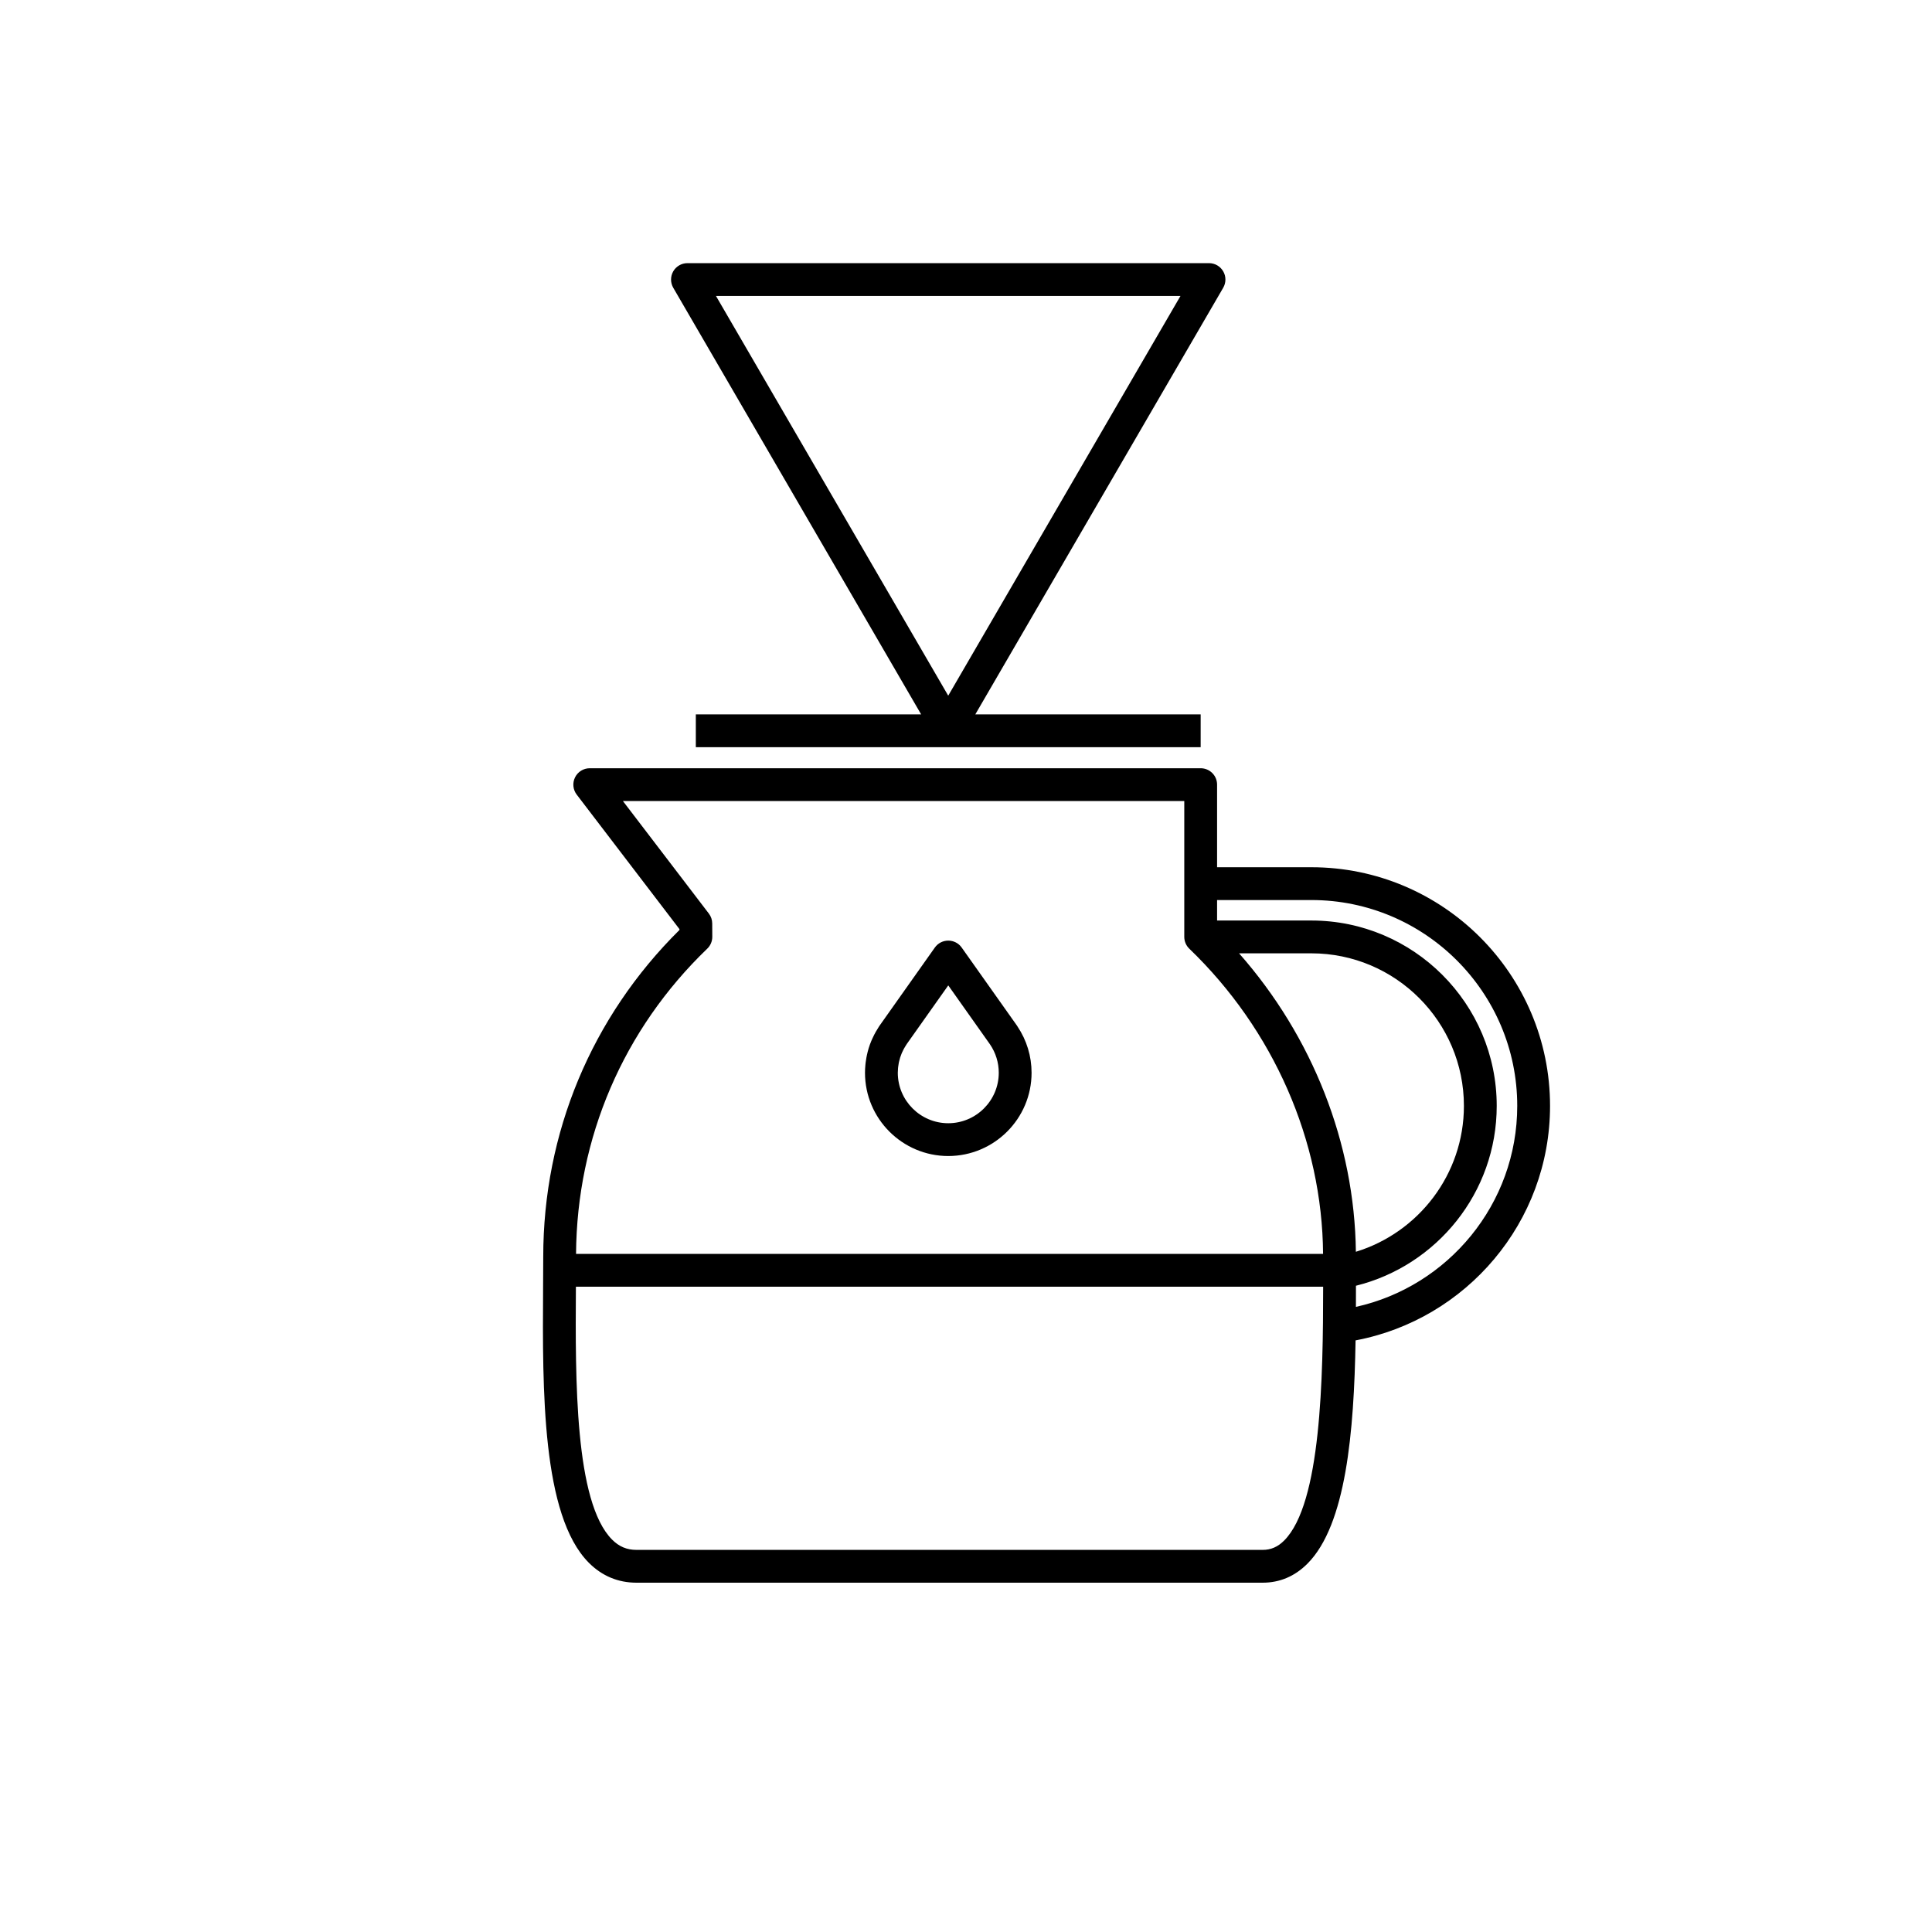
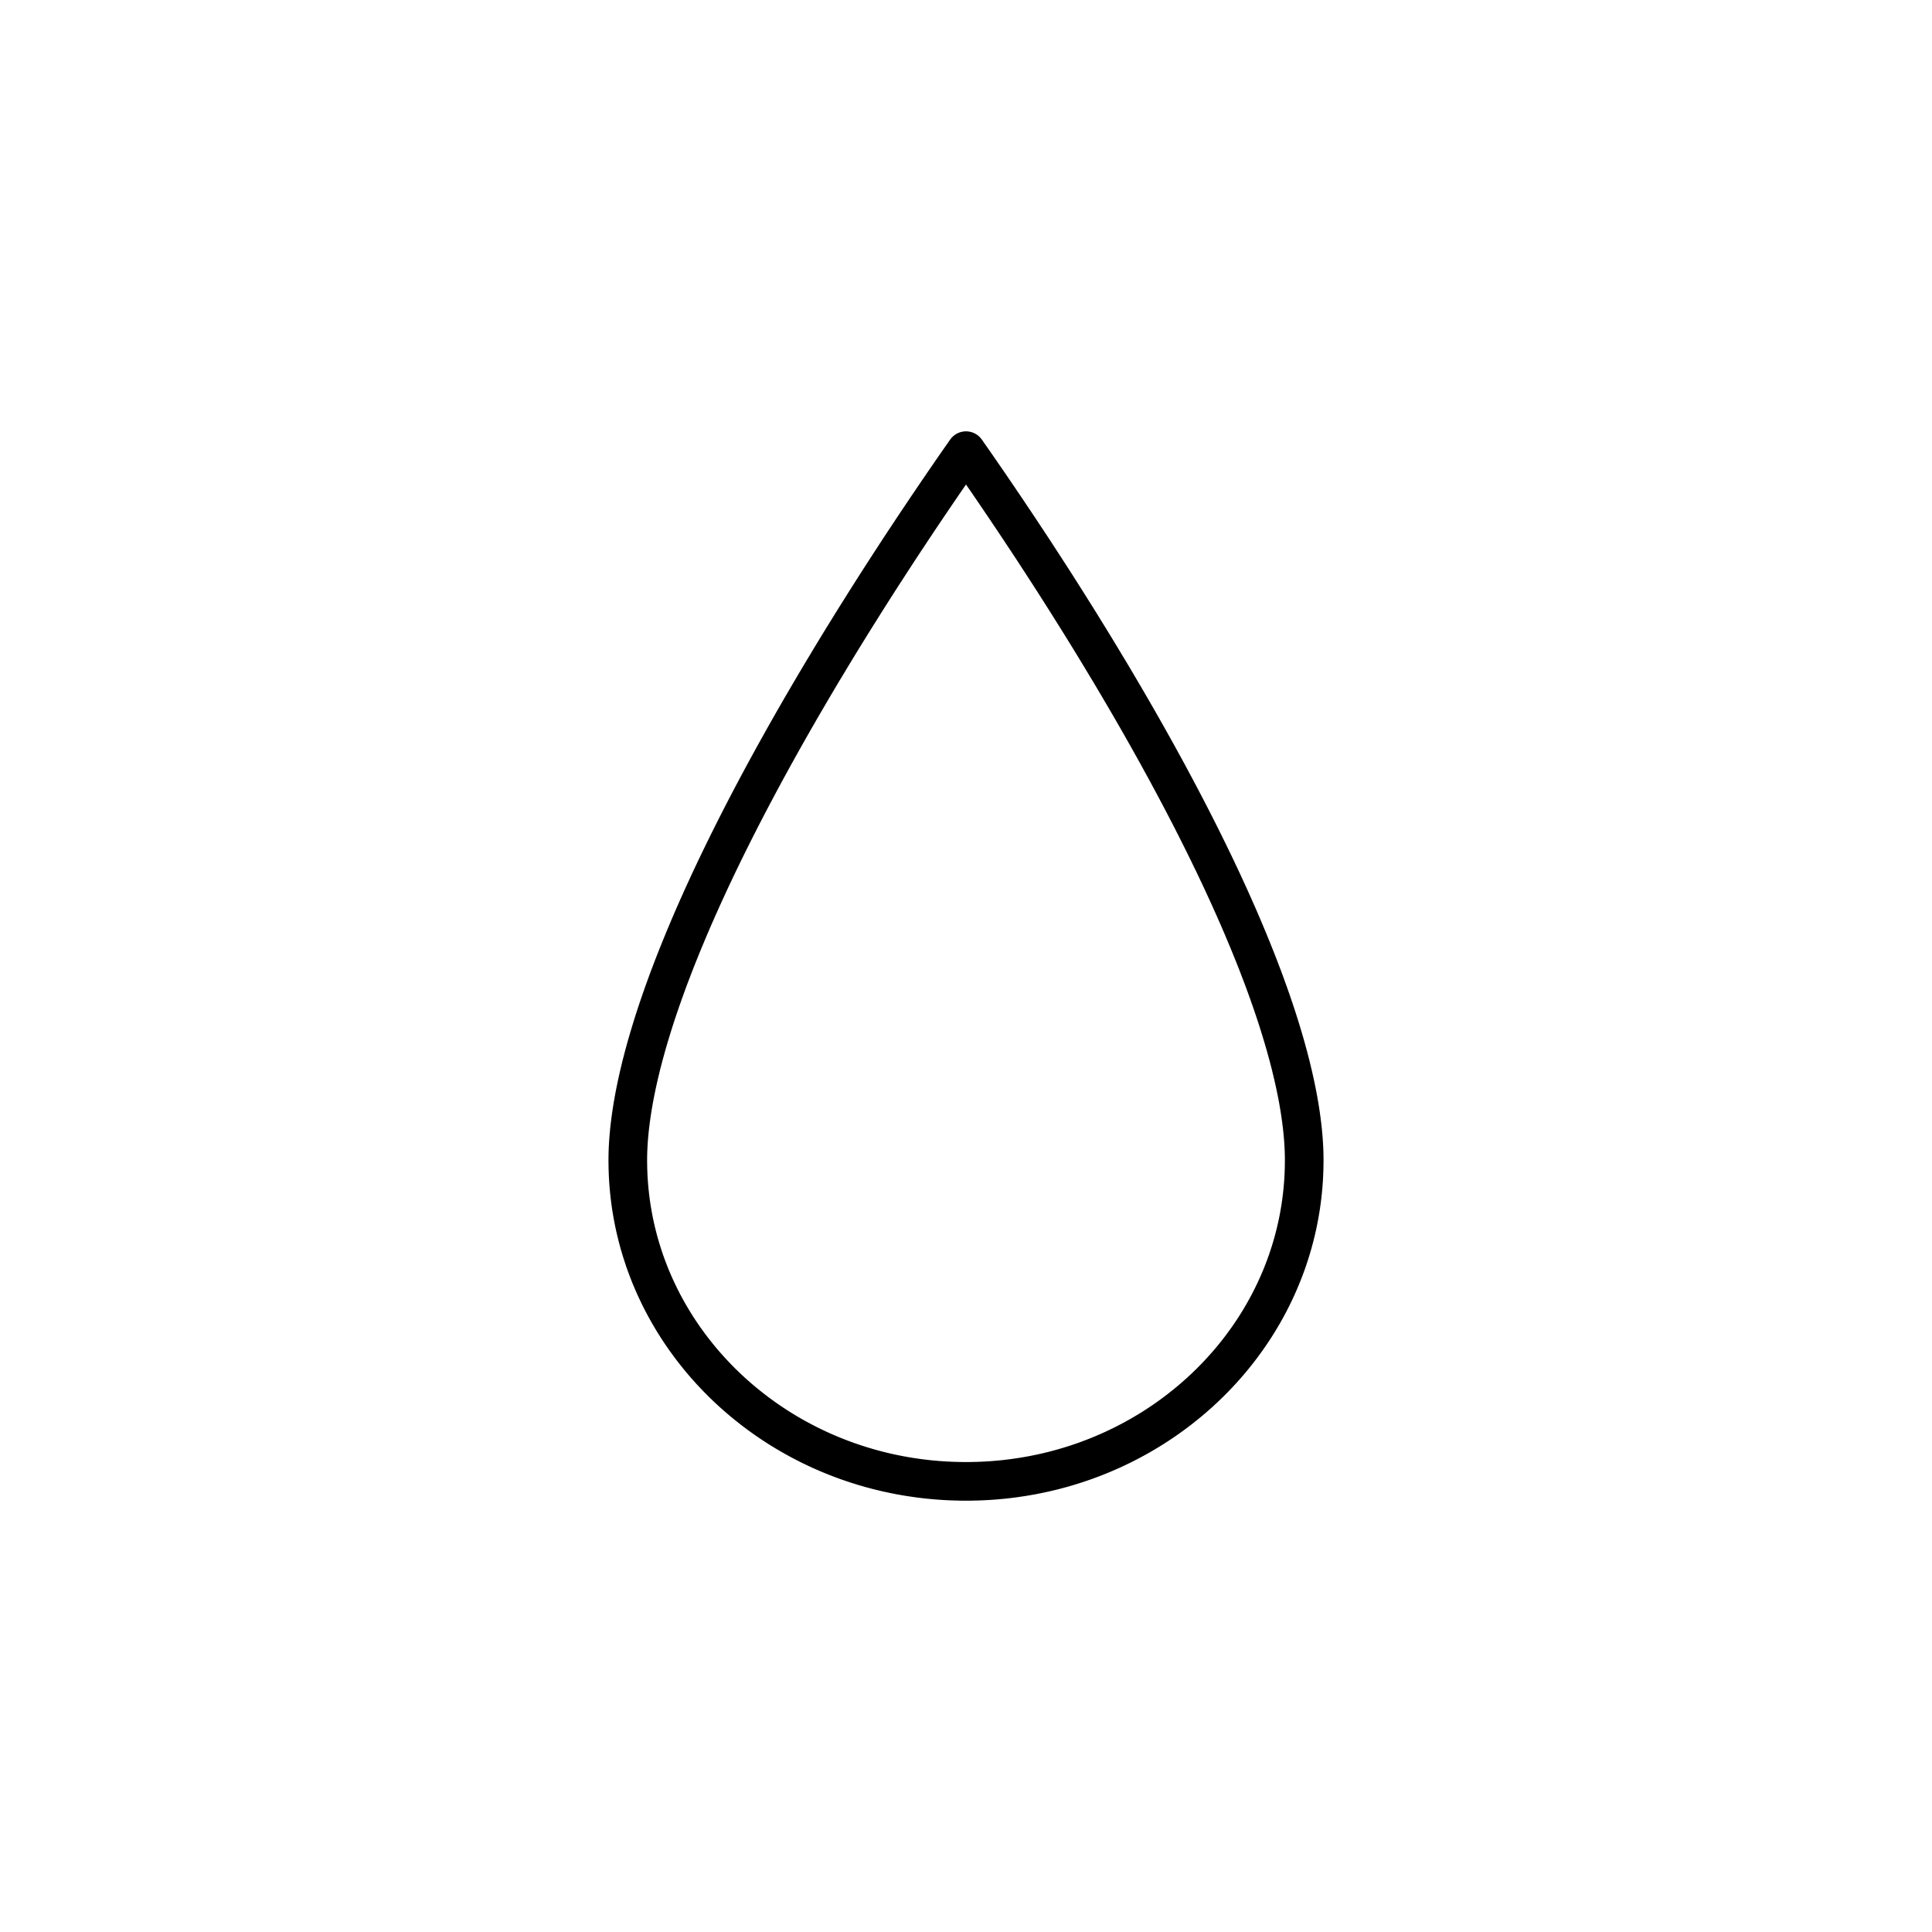
<svg xmlns="http://www.w3.org/2000/svg" width="50px" height="50px" viewBox="0 0 50 50" version="1.1">
  <defs />
  <g id="Icons" stroke="none" stroke-width="1" fill="none" fill-rule="evenodd">
-     <g id="drip" fill="#000000">
-       <path d="M35.091,33.822 C35.092,33.638 35.092,33.455 35.092,33.275 C37.181,32.757 38.735,30.867 38.735,28.62 C38.735,25.975 36.583,23.823 33.938,23.823 L31.498,23.823 L31.498,23.293 L33.938,23.293 C36.875,23.293 39.266,25.682 39.266,28.62 C39.266,31.161 37.476,33.293 35.091,33.822 L35.091,33.822 L35.091,33.822 Z M33.234,39.869 C33.069,40.034 32.892,40.111 32.676,40.111 L16.474,40.111 C16.222,40.111 16.02,40.026 15.839,39.843 C14.871,38.87 14.89,35.679 14.904,33.35 C14.904,33.333 14.904,33.316 14.905,33.3 L34.243,33.3 C34.242,35.66 34.192,38.911 33.234,39.869 L33.234,39.869 L33.234,39.869 Z M18.432,23.899 C18.432,23.806 18.401,23.716 18.345,23.643 L16.121,20.731 L30.649,20.731 L30.649,24.246 C30.649,24.362 30.696,24.472 30.779,24.552 C32.961,26.651 34.22,29.526 34.241,32.451 L14.908,32.451 C14.929,29.443 16.132,26.641 18.303,24.552 C18.387,24.472 18.434,24.361 18.434,24.245 L18.432,23.899 L18.432,23.899 Z M35.09,32.396 C35.057,29.589 33.97,26.83 32.067,24.672 L33.938,24.672 C36.115,24.672 37.886,26.443 37.886,28.62 C37.886,30.396 36.706,31.901 35.09,32.396 L35.09,32.396 L35.09,32.396 Z M40.115,28.62 C40.115,25.214 37.344,22.444 33.938,22.444 L31.498,22.444 L31.498,20.306 C31.498,20.072 31.308,19.882 31.073,19.882 L15.263,19.882 C15.101,19.882 14.954,19.973 14.882,20.118 C14.811,20.263 14.827,20.436 14.925,20.564 L17.584,24.045 L17.584,24.068 C15.309,26.321 14.059,29.318 14.059,32.526 C14.059,32.788 14.057,33.062 14.055,33.345 C14.039,35.961 14.02,39.218 15.237,40.442 C15.579,40.786 15.995,40.96 16.474,40.96 L32.676,40.96 C33.12,40.96 33.509,40.795 33.835,40.469 C34.838,39.465 35.042,37.05 35.082,34.689 C37.943,34.15 40.115,31.634 40.115,28.62 L40.115,28.62 L40.115,28.62 Z" id="Fill-22" />
-       <path d="M23.241,27.644 L23.245,27.608 C23.249,27.578 23.253,27.548 23.258,27.523 L23.265,27.485 C23.273,27.452 23.281,27.419 23.291,27.386 C23.292,27.381 23.294,27.375 23.295,27.371 C23.306,27.336 23.319,27.302 23.335,27.262 L23.349,27.231 C23.359,27.208 23.37,27.186 23.381,27.165 L23.386,27.155 C23.391,27.145 23.396,27.136 23.403,27.124 C23.416,27.1 23.43,27.077 23.442,27.059 L23.462,27.028 C23.463,27.026 23.464,27.024 23.466,27.021 L24.541,25.502 L25.614,27.018 C25.616,27.021 25.619,27.024 25.621,27.028 C25.769,27.245 25.848,27.499 25.848,27.763 C25.848,28.483 25.261,29.069 24.541,29.069 C23.821,29.069 23.235,28.483 23.235,27.763 C23.235,27.726 23.237,27.687 23.241,27.644 M24.541,29.918 L24.541,29.918 C25.73,29.917 26.697,28.951 26.697,27.763 C26.697,27.335 26.571,26.922 26.334,26.567 C26.329,26.559 26.324,26.551 26.319,26.543 L24.888,24.522 C24.808,24.409 24.679,24.343 24.541,24.343 C24.403,24.343 24.274,24.409 24.194,24.522 L22.764,26.543 C22.759,26.551 22.754,26.558 22.749,26.565 C22.745,26.572 22.741,26.578 22.737,26.585 L22.73,26.596 C22.706,26.634 22.683,26.672 22.663,26.707 C22.653,26.725 22.643,26.743 22.634,26.762 L22.628,26.771 C22.609,26.808 22.591,26.845 22.574,26.884 L22.57,26.893 C22.561,26.912 22.553,26.931 22.548,26.943 C22.522,27.006 22.501,27.063 22.486,27.113 C22.482,27.125 22.478,27.137 22.477,27.142 C22.461,27.195 22.448,27.25 22.436,27.303 C22.432,27.32 22.429,27.337 22.426,27.354 L22.423,27.368 C22.415,27.413 22.408,27.458 22.402,27.503 C22.4,27.523 22.398,27.542 22.396,27.563 C22.389,27.634 22.386,27.699 22.386,27.763 C22.386,28.951 23.353,29.918 24.541,29.918" id="Fill-23" />
-       <path d="M30.551,7.659 L24.54,18.004 L18.529,7.659 L30.551,7.659 L30.551,7.659 Z M23.839,18.488 L18.008,18.488 L18.008,19.337 L31.073,19.337 L31.073,18.488 L25.241,18.488 L31.656,7.448 C31.733,7.316 31.733,7.154 31.657,7.023 C31.581,6.891 31.441,6.81 31.289,6.81 L17.791,6.81 C17.64,6.81 17.499,6.891 17.423,7.023 C17.348,7.154 17.348,7.316 17.424,7.448 L23.839,18.488 L23.839,18.488 Z" id="Fill-24" />
+     <g id="drip" stroke="#000000" stroke-linecap="round" stroke-linejoin="round">
+       <path d="M25,38.337 L25.028,38.337 L25.057,38.337 L25.085,38.337 L25.114,38.337 L25.142,38.336 L25.17,38.336 L25.199,38.335 L25.227,38.334 L25.255,38.334 L25.283,38.333 L25.311,38.332 L25.339,38.331 L25.368,38.33 L25.396,38.329 L25.424,38.328 L25.452,38.326 L25.48,38.325 L25.508,38.324 L25.536,38.322 L25.564,38.32 L25.592,38.319 L25.62,38.317 L25.647,38.315 L25.675,38.313 L25.703,38.311 L25.731,38.309 L25.759,38.307 L25.786,38.304 L25.814,38.302 L25.842,38.299 L25.869,38.297 L25.897,38.294 L25.925,38.292 L25.952,38.289 L25.98,38.286 L26.007,38.283 L26.035,38.28 L26.062,38.277 L26.089,38.274 L26.117,38.27 L26.144,38.267 L26.172,38.264 L26.199,38.26 L26.226,38.257 L26.253,38.253 L26.281,38.249 L26.308,38.245 L26.335,38.241 L26.362,38.237 L26.389,38.233 L26.416,38.229 L26.443,38.225 L26.47,38.221 L26.497,38.216 L26.524,38.212 L26.551,38.207 L26.578,38.203 L26.605,38.198 L26.632,38.193 L26.659,38.188 L26.686,38.184 L26.712,38.179 L26.739,38.174 L26.766,38.168 L26.792,38.163 L26.819,38.158 L26.846,38.152 L26.872,38.147 L26.899,38.141 L26.925,38.136 L26.952,38.13 L26.978,38.124 L27.005,38.119 L27.031,38.113 L27.057,38.107 L27.084,38.101 L27.11,38.095 L27.136,38.088 L27.162,38.082 L27.189,38.076 L27.215,38.069 L27.241,38.063 L27.267,38.056 L27.293,38.05 L27.319,38.043 L27.345,38.036 L27.371,38.029 L27.397,38.022 L27.423,38.015 L27.449,38.008 L27.475,38.001 L27.5,37.994 L27.526,37.986 L27.552,37.979 L27.578,37.971 L27.603,37.964 L27.629,37.956 L27.655,37.949 L27.68,37.941 L27.706,37.933 L27.731,37.925 L27.757,37.917 L27.782,37.909 L27.808,37.901 L27.833,37.893 L27.858,37.885 L27.883,37.876 L27.909,37.868 L27.934,37.859 L27.959,37.851 L27.984,37.842 L28.009,37.833 L28.035,37.825 L28.06,37.816 L28.085,37.807 L28.11,37.798 L28.135,37.789 L28.159,37.78 L28.184,37.771 L28.209,37.761 L28.234,37.752 L28.259,37.743 L28.283,37.733 L28.308,37.724 L28.333,37.714 L28.357,37.704 L28.382,37.695 L28.406,37.685 L28.431,37.675 L28.455,37.665 L28.48,37.655 L28.504,37.645 L28.528,37.635 L28.553,37.625 L28.577,37.614 L28.601,37.604 L28.625,37.593 L28.65,37.583 L28.674,37.572 L28.698,37.562 L28.722,37.551 L28.746,37.54 L28.77,37.53 L28.794,37.519 L28.818,37.508 L28.841,37.497 L28.865,37.486 L28.889,37.474 L28.913,37.463 L28.936,37.452 L28.96,37.44 L28.984,37.429 L29.007,37.418 L29.031,37.406 L29.054,37.394 L29.078,37.383 L29.101,37.371 L29.124,37.359 L29.148,37.347 L29.171,37.335 L29.194,37.323 L29.217,37.311 L29.24,37.299 L29.263,37.287 L29.287,37.274 L29.31,37.262 L29.332,37.25 L29.355,37.237 L29.378,37.225 L29.401,37.212 L29.424,37.199 L29.447,37.187 L29.469,37.174 L29.492,37.161 L29.515,37.148 L29.537,37.135 L29.56,37.122 L29.582,37.109 L29.605,37.096 L29.627,37.083 L29.649,37.069 L29.672,37.056 L29.694,37.043 L29.716,37.029 L29.738,37.016 L29.761,37.002 L29.783,36.988 L29.805,36.975 L29.827,36.961 L29.849,36.947 L29.871,36.933 L29.892,36.919 L29.914,36.905 L29.936,36.891 L29.958,36.877 L29.979,36.863 L30.001,36.848 L30.023,36.834 L30.044,36.819 L30.066,36.805 L30.087,36.791 L30.109,36.776 L30.13,36.761 L30.151,36.747 L30.172,36.732 L30.194,36.717 L30.215,36.702 L30.236,36.687 L30.257,36.672 L30.278,36.657 L30.299,36.642 L30.32,36.627 L30.341,36.612 L30.361,36.596 L30.382,36.581 L30.403,36.566 L30.424,36.55 L30.444,36.535 L30.465,36.519 L30.485,36.503 L30.506,36.488 L30.526,36.472 L30.546,36.456 L30.567,36.44 L30.587,36.424 L30.607,36.408 L30.627,36.392 L30.647,36.376 L30.668,36.36 L30.688,36.344 L30.707,36.328 L30.727,36.311 L30.747,36.295 L30.767,36.279 L30.787,36.262 L30.806,36.246 L30.826,36.229 L30.846,36.212 L30.865,36.196 L30.885,36.179 L30.904,36.162 L30.923,36.145 L30.943,36.128 L30.962,36.111 L30.981,36.094 L31,36.077 L31.02,36.06 L31.039,36.043 L31.058,36.026 L31.077,36.008 L31.095,35.991 L31.114,35.973 L31.133,35.956 L31.152,35.939 L31.17,35.921 L31.189,35.903 L31.208,35.886 L31.226,35.868 L31.244,35.85 L31.263,35.832 L31.281,35.814 L31.3,35.797 L31.318,35.779 L31.336,35.761 L31.354,35.742 L31.372,35.724 L31.39,35.706 L31.408,35.688 L31.426,35.67 L31.444,35.651 L31.461,35.633 L31.479,35.614 L31.497,35.596 L31.514,35.577 L31.532,35.559 L31.549,35.54 L31.567,35.521 L31.584,35.503 L31.602,35.484 L31.619,35.465 L31.636,35.446 L31.653,35.427 L31.67,35.408 L31.687,35.389 L31.704,35.37 L31.721,35.351 L31.738,35.332 L31.755,35.313 L31.771,35.293 L31.788,35.274 L31.805,35.255 L31.821,35.235 L31.838,35.216 L31.854,35.196 L31.87,35.177 L31.887,35.157 L31.903,35.137 L31.919,35.118 L31.935,35.098 L31.951,35.078 L31.967,35.058 L31.983,35.038 L31.999,35.018 L32.015,34.998 L32.03,34.978 L32.046,34.958 L32.062,34.938 L32.077,34.918 L32.093,34.898 L32.108,34.878 L32.123,34.857 L32.139,34.837 L32.154,34.816 L32.169,34.796 L32.184,34.775 L32.199,34.755 L32.214,34.734 L32.229,34.714 L32.244,34.693 L32.259,34.672 L32.274,34.652 L32.288,34.631 L32.303,34.61 L32.317,34.589 L32.332,34.568 L32.346,34.547 L32.36,34.526 L32.375,34.505 L32.389,34.484 L32.403,34.463 L32.417,34.442 L32.431,34.421 L32.445,34.399 L32.459,34.378 L32.473,34.357 L32.487,34.335 L32.5,34.314 L32.514,34.292 L32.527,34.271 L32.541,34.249 L32.554,34.228 L32.568,34.206 L32.581,34.184 L32.594,34.163 L32.607,34.141 L32.62,34.119 L32.633,34.097 L32.646,34.075 L32.659,34.053 L32.672,34.031 L32.685,34.009 L32.697,33.987 L32.71,33.965 L32.722,33.943 L32.735,33.921 L32.747,33.899 L32.759,33.876 L32.772,33.854 L32.784,33.832 L32.796,33.809 L32.808,33.787 L32.82,33.765 L32.832,33.742 L32.844,33.72 L32.856,33.697 L32.867,33.674 L32.879,33.652 L32.89,33.629 L32.902,33.607 L32.913,33.584 L32.925,33.561 L32.936,33.538 L32.947,33.515 L32.958,33.492 L32.969,33.47 L32.98,33.447 L32.991,33.424 L33.002,33.401 L33.013,33.377 L33.023,33.354 L33.034,33.331 L33.045,33.308 L33.055,33.285 L33.065,33.262 L33.076,33.238 L33.086,33.215 L33.096,33.192 L33.106,33.168 L33.116,33.145 L33.126,33.121 L33.136,33.098 L33.146,33.074 L33.156,33.051 L33.165,33.027 L33.175,33.003 L33.185,32.98 L33.194,32.956 L33.203,32.932 L33.213,32.908 L33.222,32.885 L33.231,32.861 L33.24,32.837 L33.249,32.813 L33.258,32.789 L33.267,32.765 L33.276,32.741 L33.284,32.717 L33.293,32.693 L33.302,32.669 L33.31,32.645 L33.319,32.621 L33.327,32.596 L33.335,32.572 L33.343,32.548 L33.351,32.523 L33.359,32.499 L33.367,32.475 L33.375,32.45 L33.383,32.426 L33.391,32.401 L33.398,32.377 L33.406,32.352 L33.413,32.328 L33.421,32.303 L33.428,32.279 L33.435,32.254 L33.442,32.229 L33.45,32.205 L33.457,32.18 L33.464,32.155 L33.47,32.13 L33.477,32.105 L33.484,32.081 L33.49,32.056 L33.497,32.031 L33.503,32.006 L33.51,31.981 L33.516,31.956 L33.522,31.931 L33.528,31.906 L33.535,31.881 L33.541,31.855 L33.546,31.83 L33.552,31.805 L33.558,31.78 L33.564,31.755 L33.569,31.729 L33.575,31.704 L33.58,31.679 L33.586,31.653 L33.591,31.628 L33.596,31.602 L33.601,31.577 L33.606,31.551 L33.611,31.526 L33.616,31.5 L33.621,31.475 L33.625,31.449 L33.63,31.424 L33.634,31.398 L33.639,31.372 L33.643,31.347 L33.647,31.321 L33.652,31.295 L33.656,31.269 L33.66,31.243 L33.664,31.218 L33.668,31.192 L33.671,31.166 L33.675,31.14 L33.679,31.114 L33.682,31.088 L33.686,31.062 L33.689,31.036 L33.692,31.01 L33.695,30.984 L33.699,30.958 L33.702,30.931 L33.704,30.905 L33.707,30.879 L33.71,30.853 L33.713,30.827 L33.715,30.8 L33.718,30.774 L33.72,30.748 L33.723,30.721 L33.725,30.695 L33.727,30.669 L33.729,30.642 L33.731,30.616 L33.733,30.589 L33.735,30.563 L33.737,30.536 L33.738,30.51 L33.74,30.483 L33.741,30.456 L33.743,30.43 L33.744,30.403 L33.745,30.376 L33.746,30.35 L33.747,30.323 L33.748,30.296 L33.749,30.27 L33.75,30.243 L33.75,30.216 L33.751,30.189 L33.751,30.162 L33.752,30.135 L33.752,30.108 L33.752,30.081 L33.753,30.054 L33.753,30.027 L33.753,30.01 L33.752,29.992 L33.752,29.975 L33.752,29.957 L33.752,29.939 L33.752,29.922 L33.751,29.904 L33.751,29.886 L33.751,29.868 L33.75,29.85 L33.75,29.832 L33.749,29.814 L33.749,29.795 L33.748,29.777 L33.747,29.759 L33.746,29.74 L33.746,29.722 L33.745,29.703 L33.744,29.685 L33.743,29.666 L33.742,29.648 L33.741,29.629 L33.74,29.61 L33.739,29.591 L33.737,29.573 L33.736,29.554 L33.735,29.535 L33.734,29.516 L33.732,29.496 L33.731,29.477 L33.729,29.458 L33.728,29.439 L33.726,29.42 L33.724,29.4 L33.723,29.381 L33.721,29.361 L33.719,29.342 L33.717,29.322 L33.715,29.303 L33.714,29.283 L33.712,29.263 L33.71,29.244 L33.707,29.224 L33.705,29.204 L33.703,29.184 L33.701,29.164 L33.699,29.144 L33.696,29.124 L33.694,29.104 L33.691,29.084 L33.689,29.064 L33.686,29.043 L33.684,29.023 L33.681,29.003 L33.679,28.982 L33.676,28.962 L33.673,28.941 L33.67,28.921 L33.667,28.9 L33.664,28.88 L33.662,28.859 L33.659,28.838 L33.655,28.817 L33.652,28.797 L33.649,28.776 L33.646,28.755 L33.643,28.734 L33.639,28.713 L33.636,28.692 L33.633,28.671 L33.629,28.65 L33.626,28.628 L33.622,28.607 L33.618,28.586 L33.615,28.565 L33.611,28.543 L33.607,28.522 L33.604,28.501 L33.6,28.479 L33.596,28.457 L33.592,28.436 L33.588,28.414 L33.584,28.393 L33.58,28.371 L33.576,28.349 L33.572,28.328 L33.567,28.306 L33.563,28.284 L33.559,28.262 L33.554,28.24 L33.55,28.218 L33.545,28.196 L33.541,28.174 L33.536,28.152 L33.532,28.13 L33.527,28.108 L33.522,28.085 L33.518,28.063 L33.513,28.041 L33.508,28.019 L33.503,27.996 L33.498,27.974 L33.493,27.951 L33.488,27.929 L33.478,27.884 L33.468,27.839 L33.457,27.793 L33.446,27.748 L33.435,27.702 L33.424,27.656 L33.413,27.61 L33.402,27.564 L33.39,27.518 L33.378,27.472 L33.366,27.425 L33.354,27.379 L33.342,27.332 L33.329,27.285 L33.316,27.238 L33.303,27.191 L33.29,27.143 L33.277,27.096 L33.264,27.049 L33.25,27.001 L33.236,26.953 L33.222,26.905 L33.208,26.857 L33.194,26.809 L33.179,26.761 L33.165,26.713 L33.15,26.664 L33.135,26.616 L33.12,26.567 L33.105,26.518 L33.089,26.469 L33.074,26.42 L33.058,26.371 L33.042,26.322 L33.026,26.273 L33.01,26.223 L32.993,26.174 L32.977,26.124 L32.96,26.075 L32.943,26.025 L32.926,25.975 L32.909,25.925 L32.892,25.875 L32.874,25.825 L32.856,25.774 L32.839,25.724 L32.821,25.674 L32.802,25.623 L32.784,25.573 L32.766,25.522 L32.747,25.471 L32.729,25.42 L32.71,25.369 L32.691,25.318 L32.672,25.267 L32.652,25.216 L32.633,25.165 L32.613,25.114 L32.594,25.062 L32.574,25.011 L32.554,24.959 L32.534,24.908 L32.514,24.856 L32.493,24.804 L32.473,24.753 L32.452,24.701 L32.431,24.649 L32.41,24.597 L32.389,24.545 L32.368,24.493 L32.347,24.441 L32.325,24.389 L32.304,24.336 L32.282,24.284 L32.26,24.232 L32.238,24.179 L32.216,24.127 L32.194,24.074 L32.172,24.022 L32.15,23.969 L32.127,23.917 L32.104,23.864 L32.082,23.811 L32.059,23.758 L32.036,23.706 L32.013,23.653 L31.989,23.6 L31.966,23.547 L31.943,23.494 L31.919,23.441 L31.895,23.388 L31.871,23.335 L31.848,23.282 L31.824,23.228 L31.799,23.175 L31.775,23.122 L31.751,23.069 L31.726,23.016 L31.702,22.962 L31.677,22.909 L31.653,22.856 L31.628,22.802 L31.603,22.749 L31.578,22.696 L31.553,22.642 L31.527,22.589 L31.502,22.535 L31.477,22.482 L31.451,22.428 L31.426,22.375 L31.4,22.321 L31.374,22.268 L31.348,22.214 L31.322,22.161 L31.296,22.107 L31.27,22.053 L31.244,22 L31.217,21.946 L31.191,21.893 L31.165,21.839 L31.138,21.785 L31.111,21.732 L31.085,21.678 L31.058,21.625 L31.031,21.571 L31.004,21.517 L30.977,21.464 L30.95,21.41 L30.923,21.357 L30.895,21.303 L30.868,21.249 L30.841,21.196 L30.813,21.142 L30.786,21.089 L30.758,21.035 L30.73,20.982 L30.703,20.928 L30.675,20.875 L30.647,20.821 L30.619,20.768 L30.591,20.714 L30.563,20.661 L30.535,20.607 L30.507,20.554 L30.478,20.501 L30.45,20.447 L30.422,20.394 L30.393,20.341 L30.365,20.287 L30.336,20.234 L30.308,20.181 L30.279,20.128 L30.25,20.074 L30.222,20.021 L30.193,19.968 L30.164,19.915 L30.135,19.862 L30.106,19.809 L30.077,19.756 L30.048,19.703 L30.019,19.65 L29.99,19.597 L29.961,19.544 L29.932,19.492 L29.902,19.439 L29.873,19.386 L29.844,19.333 L29.814,19.281 L29.785,19.228 L29.756,19.176 L29.726,19.123 L29.697,19.071 L29.667,19.018 L29.638,18.966 L29.608,18.914 L29.578,18.861 L29.549,18.809 L29.519,18.757 L29.489,18.705 L29.46,18.653 L29.43,18.601 L29.4,18.549 L29.37,18.497 L29.34,18.445 L29.311,18.394 L29.281,18.342 L29.251,18.29 L29.221,18.239 L29.191,18.187 L29.161,18.136 L29.131,18.085 L29.101,18.033 L29.071,17.982 L29.041,17.931 L29.011,17.88 L28.981,17.829 L28.951,17.778 L28.921,17.727 L28.891,17.676 L28.861,17.626 L28.831,17.575 L28.801,17.524 L28.771,17.474 L28.741,17.423 L28.711,17.373 L28.681,17.323 L28.65,17.273 L28.62,17.223 L28.59,17.173 L28.56,17.123 L28.53,17.073 L28.5,17.023 L28.47,16.973 L28.44,16.924 L28.38,16.825 L28.32,16.726 L28.26,16.628 L28.2,16.53 L28.14,16.433 L28.08,16.336 L28.02,16.239 L27.961,16.143 L27.901,16.047 L27.842,15.952 L27.782,15.857 L27.723,15.763 L27.664,15.669 L27.605,15.575 L27.546,15.482 L27.487,15.389 L27.429,15.297 L27.37,15.205 L27.312,15.114 L27.254,15.023 L27.196,14.933 L27.138,14.843 L27.08,14.754 L27.023,14.666 L26.966,14.577 L26.909,14.49 L26.852,14.403 L26.796,14.316 L26.74,14.23 L26.684,14.145 L26.628,14.06 L26.573,13.976 L26.517,13.893 L26.462,13.81 L26.408,13.727 L26.353,13.645 L26.299,13.564 L26.246,13.484 L26.192,13.404 L26.139,13.325 L26.086,13.246 L26.034,13.168 L25.982,13.091 L25.93,13.015 L25.879,12.939 L25.828,12.864 L25.777,12.789 L25.727,12.715 L25.677,12.642 L25.628,12.57 L25.579,12.498 L25.53,12.427 L25.482,12.357 L25.434,12.288 L25.387,12.219 L25.34,12.151 L25.294,12.084 L25.248,12.018 L25.202,11.952 L25.157,11.888 L25.113,11.824 L25.068,11.761 L25.025,11.698 L25,11.663 L24.975,11.698 L24.932,11.761 L24.887,11.824 L24.843,11.888 L24.798,11.952 L24.752,12.018 L24.706,12.084 L24.66,12.151 L24.613,12.219 L24.566,12.288 L24.518,12.357 L24.47,12.427 L24.421,12.498 L24.372,12.57 L24.323,12.642 L24.273,12.715 L24.223,12.789 L24.172,12.864 L24.121,12.939 L24.07,13.015 L24.018,13.091 L23.966,13.168 L23.914,13.246 L23.861,13.325 L23.808,13.404 L23.754,13.484 L23.701,13.564 L23.647,13.645 L23.592,13.727 L23.538,13.81 L23.483,13.893 L23.427,13.976 L23.372,14.06 L23.316,14.145 L23.26,14.23 L23.204,14.316 L23.148,14.403 L23.091,14.49 L23.034,14.577 L22.977,14.666 L22.92,14.754 L22.862,14.843 L22.804,14.933 L22.746,15.023 L22.688,15.114 L22.63,15.205 L22.571,15.297 L22.513,15.389 L22.454,15.482 L22.395,15.575 L22.336,15.669 L22.277,15.763 L22.218,15.857 L22.158,15.952 L22.099,16.047 L22.039,16.143 L21.98,16.239 L21.92,16.336 L21.86,16.433 L21.8,16.53 L21.74,16.628 L21.68,16.726 L21.62,16.825 L21.56,16.924 L21.53,16.973 L21.5,17.023 L21.47,17.073 L21.44,17.123 L21.41,17.173 L21.38,17.223 L21.35,17.273 L21.319,17.323 L21.289,17.373 L21.259,17.423 L21.229,17.474 L21.199,17.524 L21.169,17.575 L21.139,17.626 L21.109,17.676 L21.079,17.727 L21.049,17.778 L21.019,17.829 L20.989,17.88 L20.959,17.931 L20.929,17.982 L20.899,18.033 L20.869,18.085 L20.839,18.136 L20.809,18.187 L20.779,18.239 L20.749,18.29 L20.719,18.342 L20.689,18.394 L20.66,18.445 L20.63,18.497 L20.6,18.549 L20.57,18.601 L20.54,18.653 L20.511,18.705 L20.481,18.757 L20.451,18.809 L20.422,18.861 L20.392,18.914 L20.362,18.966 L20.333,19.018 L20.303,19.071 L20.274,19.123 L20.244,19.176 L20.215,19.228 L20.186,19.281 L20.156,19.333 L20.127,19.386 L20.098,19.439 L20.068,19.492 L20.039,19.544 L20.01,19.597 L19.981,19.65 L19.952,19.703 L19.923,19.756 L19.894,19.809 L19.865,19.862 L19.836,19.915 L19.807,19.968 L19.778,20.021 L19.75,20.074 L19.721,20.128 L19.692,20.181 L19.664,20.234 L19.635,20.287 L19.607,20.341 L19.578,20.394 L19.55,20.447 L19.522,20.501 L19.493,20.554 L19.465,20.607 L19.437,20.661 L19.409,20.714 L19.381,20.768 L19.353,20.821 L19.325,20.875 L19.297,20.928 L19.27,20.982 L19.242,21.035 L19.214,21.089 L19.187,21.142 L19.159,21.196 L19.132,21.249 L19.105,21.303 L19.077,21.357 L19.05,21.41 L19.023,21.464 L18.996,21.517 L18.969,21.571 L18.942,21.625 L18.915,21.678 L18.889,21.732 L18.862,21.785 L18.835,21.839 L18.809,21.893 L18.783,21.946 L18.756,22 L18.73,22.053 L18.704,22.107 L18.678,22.161 L18.652,22.214 L18.626,22.268 L18.6,22.321 L18.574,22.375 L18.549,22.428 L18.523,22.482 L18.498,22.535 L18.473,22.589 L18.447,22.642 L18.422,22.696 L18.397,22.749 L18.372,22.802 L18.347,22.856 L18.323,22.909 L18.298,22.962 L18.274,23.016 L18.249,23.069 L18.225,23.122 L18.201,23.175 L18.176,23.228 L18.152,23.282 L18.129,23.335 L18.105,23.388 L18.081,23.441 L18.057,23.494 L18.034,23.547 L18.011,23.6 L17.987,23.653 L17.964,23.706 L17.941,23.758 L17.918,23.811 L17.896,23.864 L17.873,23.917 L17.85,23.969 L17.828,24.022 L17.806,24.074 L17.784,24.127 L17.762,24.179 L17.74,24.232 L17.718,24.284 L17.696,24.336 L17.675,24.389 L17.653,24.441 L17.632,24.493 L17.611,24.545 L17.59,24.597 L17.569,24.649 L17.548,24.701 L17.527,24.753 L17.507,24.804 L17.486,24.856 L17.466,24.908 L17.446,24.959 L17.426,25.011 L17.406,25.062 L17.387,25.114 L17.367,25.165 L17.348,25.216 L17.328,25.267 L17.309,25.318 L17.29,25.369 L17.271,25.42 L17.253,25.471 L17.234,25.522 L17.216,25.573 L17.198,25.623 L17.179,25.674 L17.161,25.724 L17.144,25.774 L17.126,25.825 L17.108,25.875 L17.091,25.925 L17.074,25.975 L17.057,26.025 L17.04,26.074 L17.023,26.124 L17.007,26.174 L16.99,26.223 L16.974,26.273 L16.958,26.322 L16.942,26.371 L16.926,26.42 L16.911,26.469 L16.895,26.518 L16.88,26.567 L16.865,26.616 L16.85,26.664 L16.835,26.713 L16.821,26.761 L16.806,26.809 L16.792,26.857 L16.778,26.905 L16.764,26.953 L16.75,27.001 L16.736,27.049 L16.723,27.096 L16.71,27.143 L16.697,27.191 L16.684,27.238 L16.671,27.285 L16.658,27.332 L16.646,27.379 L16.634,27.425 L16.622,27.472 L16.61,27.518 L16.598,27.564 L16.587,27.61 L16.576,27.656 L16.565,27.702 L16.554,27.748 L16.543,27.793 L16.532,27.839 L16.522,27.884 L16.512,27.929 L16.507,27.951 L16.502,27.974 L16.497,27.996 L16.492,28.019 L16.487,28.041 L16.482,28.063 L16.478,28.085 L16.473,28.108 L16.468,28.13 L16.464,28.152 L16.459,28.174 L16.455,28.196 L16.45,28.218 L16.446,28.24 L16.441,28.262 L16.437,28.284 L16.433,28.306 L16.428,28.327 L16.424,28.349 L16.42,28.371 L16.416,28.393 L16.412,28.414 L16.408,28.436 L16.404,28.458 L16.4,28.479 L16.396,28.5 L16.393,28.522 L16.389,28.543 L16.385,28.565 L16.382,28.586 L16.378,28.607 L16.374,28.628 L16.371,28.65 L16.367,28.671 L16.364,28.692 L16.361,28.713 L16.357,28.734 L16.354,28.755 L16.351,28.776 L16.348,28.797 L16.345,28.817 L16.342,28.838 L16.338,28.859 L16.336,28.88 L16.333,28.9 L16.33,28.921 L16.327,28.941 L16.324,28.962 L16.321,28.982 L16.319,29.003 L16.316,29.023 L16.314,29.043 L16.311,29.064 L16.309,29.084 L16.306,29.104 L16.304,29.124 L16.301,29.144 L16.299,29.164 L16.297,29.184 L16.295,29.204 L16.293,29.224 L16.29,29.244 L16.288,29.263 L16.286,29.283 L16.285,29.303 L16.283,29.322 L16.281,29.342 L16.279,29.361 L16.277,29.381 L16.276,29.4 L16.274,29.42 L16.272,29.439 L16.271,29.458 L16.269,29.477 L16.268,29.496 L16.266,29.516 L16.265,29.535 L16.264,29.554 L16.263,29.573 L16.261,29.591 L16.26,29.61 L16.259,29.629 L16.258,29.648 L16.257,29.666 L16.256,29.685 L16.255,29.703 L16.254,29.722 L16.254,29.74 L16.253,29.759 L16.252,29.777 L16.251,29.795 L16.251,29.814 L16.25,29.832 L16.25,29.85 L16.249,29.868 L16.249,29.886 L16.249,29.904 L16.248,29.922 L16.248,29.939 L16.248,29.957 L16.248,29.975 L16.248,29.992 L16.247,30.01 L16.247,30.027 L16.247,30.054 L16.248,30.081 L16.248,30.108 L16.248,30.135 L16.249,30.162 L16.249,30.189 L16.25,30.216 L16.25,30.243 L16.251,30.27 L16.252,30.296 L16.253,30.323 L16.254,30.35 L16.255,30.377 L16.256,30.403 L16.257,30.43 L16.259,30.456 L16.26,30.483 L16.262,30.51 L16.263,30.536 L16.265,30.563 L16.267,30.589 L16.269,30.616 L16.271,30.642 L16.273,30.669 L16.275,30.695 L16.277,30.721 L16.28,30.748 L16.282,30.774 L16.285,30.8 L16.287,30.827 L16.29,30.853 L16.293,30.879 L16.296,30.905 L16.298,30.931 L16.301,30.958 L16.305,30.984 L16.308,31.01 L16.311,31.036 L16.314,31.062 L16.318,31.088 L16.321,31.114 L16.325,31.14 L16.329,31.166 L16.332,31.192 L16.336,31.218 L16.34,31.243 L16.344,31.269 L16.348,31.295 L16.353,31.321 L16.357,31.347 L16.361,31.372 L16.366,31.398 L16.37,31.424 L16.375,31.449 L16.379,31.475 L16.384,31.5 L16.389,31.526 L16.394,31.551 L16.399,31.577 L16.404,31.602 L16.409,31.628 L16.414,31.653 L16.42,31.679 L16.425,31.704 L16.431,31.729 L16.436,31.755 L16.442,31.78 L16.448,31.805 L16.454,31.83 L16.459,31.855 L16.465,31.881 L16.472,31.906 L16.478,31.931 L16.484,31.956 L16.49,31.981 L16.497,32.006 L16.503,32.031 L16.51,32.056 L16.516,32.081 L16.523,32.105 L16.53,32.13 L16.536,32.155 L16.543,32.18 L16.55,32.205 L16.558,32.229 L16.565,32.254 L16.572,32.279 L16.579,32.303 L16.587,32.328 L16.594,32.352 L16.602,32.377 L16.609,32.401 L16.617,32.426 L16.625,32.45 L16.633,32.475 L16.641,32.499 L16.649,32.523 L16.657,32.548 L16.665,32.572 L16.673,32.596 L16.681,32.621 L16.69,32.645 L16.698,32.669 L16.707,32.693 L16.716,32.717 L16.724,32.741 L16.733,32.765 L16.742,32.789 L16.751,32.813 L16.76,32.837 L16.769,32.861 L16.778,32.885 L16.787,32.908 L16.797,32.932 L16.806,32.956 L16.815,32.98 L16.825,33.003 L16.834,33.027 L16.844,33.051 L16.854,33.074 L16.864,33.098 L16.874,33.121 L16.884,33.145 L16.894,33.168 L16.904,33.192 L16.914,33.215 L16.924,33.238 L16.935,33.262 L16.945,33.285 L16.955,33.308 L16.966,33.331 L16.977,33.354 L16.987,33.377 L16.998,33.4 L17.009,33.424 L17.02,33.447 L17.031,33.47 L17.042,33.492 L17.053,33.515 L17.064,33.538 L17.075,33.561 L17.087,33.584 L17.098,33.607 L17.11,33.629 L17.121,33.652 L17.133,33.674 L17.144,33.697 L17.156,33.72 L17.168,33.742 L17.18,33.765 L17.192,33.787 L17.204,33.809 L17.216,33.832 L17.228,33.854 L17.241,33.876 L17.253,33.899 L17.265,33.921 L17.278,33.943 L17.29,33.965 L17.303,33.987 L17.315,34.009 L17.328,34.031 L17.341,34.053 L17.354,34.075 L17.367,34.097 L17.38,34.119 L17.393,34.141 L17.406,34.163 L17.419,34.184 L17.432,34.206 L17.446,34.228 L17.459,34.249 L17.473,34.271 L17.486,34.292 L17.5,34.314 L17.513,34.335 L17.527,34.357 L17.541,34.378 L17.555,34.399 L17.569,34.421 L17.583,34.442 L17.597,34.463 L17.611,34.484 L17.625,34.505 L17.64,34.526 L17.654,34.547 L17.668,34.568 L17.683,34.589 L17.697,34.61 L17.712,34.631 L17.726,34.652 L17.741,34.672 L17.756,34.693 L17.771,34.714 L17.786,34.734 L17.801,34.755 L17.816,34.775 L17.831,34.796 L17.846,34.816 L17.861,34.837 L17.877,34.857 L17.892,34.877 L17.907,34.898 L17.923,34.918 L17.938,34.938 L17.954,34.958 L17.97,34.978 L17.985,34.998 L18.001,35.018 L18.017,35.038 L18.033,35.058 L18.049,35.078 L18.065,35.098 L18.081,35.118 L18.097,35.137 L18.113,35.157 L18.13,35.177 L18.146,35.196 L18.162,35.216 L18.179,35.235 L18.195,35.255 L18.212,35.274 L18.229,35.293 L18.245,35.313 L18.262,35.332 L18.279,35.351 L18.296,35.37 L18.313,35.389 L18.33,35.408 L18.347,35.427 L18.364,35.446 L18.381,35.465 L18.398,35.484 L18.416,35.503 L18.433,35.521 L18.451,35.54 L18.468,35.559 L18.486,35.577 L18.503,35.596 L18.521,35.614 L18.539,35.633 L18.556,35.651 L18.574,35.67 L18.592,35.688 L18.61,35.706 L18.628,35.724 L18.646,35.742 L18.664,35.761 L18.682,35.779 L18.7,35.797 L18.719,35.814 L18.737,35.832 L18.756,35.85 L18.774,35.868 L18.792,35.886 L18.811,35.903 L18.83,35.921 L18.848,35.939 L18.867,35.956 L18.886,35.973 L18.905,35.991 L18.923,36.008 L18.942,36.026 L18.961,36.043 L18.98,36.06 L19,36.077 L19.019,36.094 L19.038,36.111 L19.057,36.128 L19.077,36.145 L19.096,36.162 L19.115,36.179 L19.135,36.196 L19.154,36.212 L19.174,36.229 L19.194,36.246 L19.213,36.262 L19.233,36.279 L19.253,36.295 L19.273,36.311 L19.293,36.328 L19.312,36.344 L19.332,36.36 L19.353,36.376 L19.373,36.392 L19.393,36.408 L19.413,36.424 L19.433,36.44 L19.454,36.456 L19.474,36.472 L19.494,36.488 L19.515,36.503 L19.535,36.519 L19.556,36.535 L19.576,36.55 L19.597,36.566 L19.618,36.581 L19.639,36.596 L19.659,36.612 L19.68,36.627 L19.701,36.642 L19.722,36.657 L19.743,36.672 L19.764,36.687 L19.785,36.702 L19.806,36.717 L19.828,36.732 L19.849,36.747 L19.87,36.761 L19.891,36.776 L19.913,36.791 L19.934,36.805 L19.956,36.819 L19.977,36.834 L19.999,36.848 L20.021,36.862 L20.042,36.877 L20.064,36.891 L20.086,36.905 L20.108,36.919 L20.129,36.933 L20.151,36.947 L20.173,36.961 L20.195,36.975 L20.217,36.988 L20.239,37.002 L20.262,37.016 L20.284,37.029 L20.306,37.043 L20.328,37.056 L20.351,37.069 L20.373,37.083 L20.395,37.096 L20.418,37.109 L20.44,37.122 L20.463,37.135 L20.485,37.148 L20.508,37.161 L20.531,37.174 L20.553,37.187 L20.576,37.199 L20.599,37.212 L20.622,37.225 L20.645,37.237 L20.668,37.25 L20.69,37.262 L20.713,37.274 L20.737,37.287 L20.76,37.299 L20.783,37.311 L20.806,37.323 L20.829,37.335 L20.852,37.347 L20.876,37.359 L20.899,37.371 L20.922,37.383 L20.946,37.394 L20.969,37.406 L20.993,37.418 L21.016,37.429 L21.04,37.44 L21.064,37.452 L21.087,37.463 L21.111,37.474 L21.135,37.486 L21.159,37.497 L21.182,37.508 L21.206,37.519 L21.23,37.53 L21.254,37.54 L21.278,37.551 L21.302,37.562 L21.326,37.572 L21.35,37.583 L21.375,37.593 L21.399,37.604 L21.423,37.614 L21.447,37.625 L21.472,37.635 L21.496,37.645 L21.52,37.655 L21.545,37.665 L21.569,37.675 L21.594,37.685 L21.618,37.695 L21.643,37.704 L21.667,37.714 L21.692,37.724 L21.717,37.733 L21.741,37.743 L21.766,37.752 L21.791,37.761 L21.816,37.771 L21.841,37.78 L21.865,37.789 L21.89,37.798 L21.915,37.807 L21.94,37.816 L21.965,37.825 L21.991,37.833 L22.016,37.842 L22.041,37.851 L22.066,37.859 L22.091,37.868 L22.117,37.876 L22.142,37.885 L22.167,37.893 L22.192,37.901 L22.218,37.909 L22.243,37.917 L22.269,37.925 L22.294,37.933 L22.32,37.941 L22.345,37.949 L22.371,37.956 L22.397,37.964 L22.422,37.971 L22.448,37.979 L22.474,37.986 L22.5,37.994 L22.525,38.001 L22.551,38.008 L22.577,38.015 L22.603,38.022 L22.629,38.029 L22.655,38.036 L22.681,38.043 L22.707,38.05 L22.733,38.056 L22.759,38.063 L22.785,38.069 L22.811,38.076 L22.838,38.082 L22.864,38.088 L22.89,38.095 L22.916,38.101 L22.943,38.107 L22.969,38.113 L22.995,38.119 L23.022,38.124 L23.048,38.13 L23.075,38.136 L23.101,38.141 L23.128,38.147 L23.154,38.152 L23.181,38.158 L23.208,38.163 L23.234,38.168 L23.261,38.174 L23.288,38.179 L23.314,38.184 L23.341,38.188 L23.368,38.193 L23.395,38.198 L23.422,38.203 L23.449,38.207 L23.476,38.212 L23.503,38.216 L23.53,38.221 L23.557,38.225 L23.584,38.229 L23.611,38.233 L23.638,38.237 L23.665,38.241 L23.692,38.245 L23.719,38.249 L23.747,38.253 L23.774,38.257 L23.801,38.26 L23.828,38.264 L23.856,38.267 L23.883,38.27 L23.911,38.274 L23.938,38.277 L23.965,38.28 L23.993,38.283 L24.02,38.286 L24.048,38.289 L24.075,38.292 L24.103,38.294 L24.131,38.297 L24.158,38.299 L24.186,38.302 L24.214,38.304 L24.241,38.307 L24.269,38.309 L24.297,38.311 L24.325,38.313 L24.353,38.315 L24.38,38.317 L24.408,38.319 L24.436,38.32 L24.464,38.322 L24.492,38.324 L24.52,38.325 L24.548,38.326 L24.576,38.328 L24.604,38.329 L24.632,38.33 L24.661,38.331 L24.689,38.332 L24.717,38.333 L24.745,38.334 L24.773,38.334 L24.801,38.335 L24.83,38.336 L24.858,38.336 L24.886,38.337 L24.915,38.337 L24.943,38.337 L24.972,38.337 L25,38.337 L25,38.337 Z" id="Shape" />
    </g>
  </g>
</svg>
